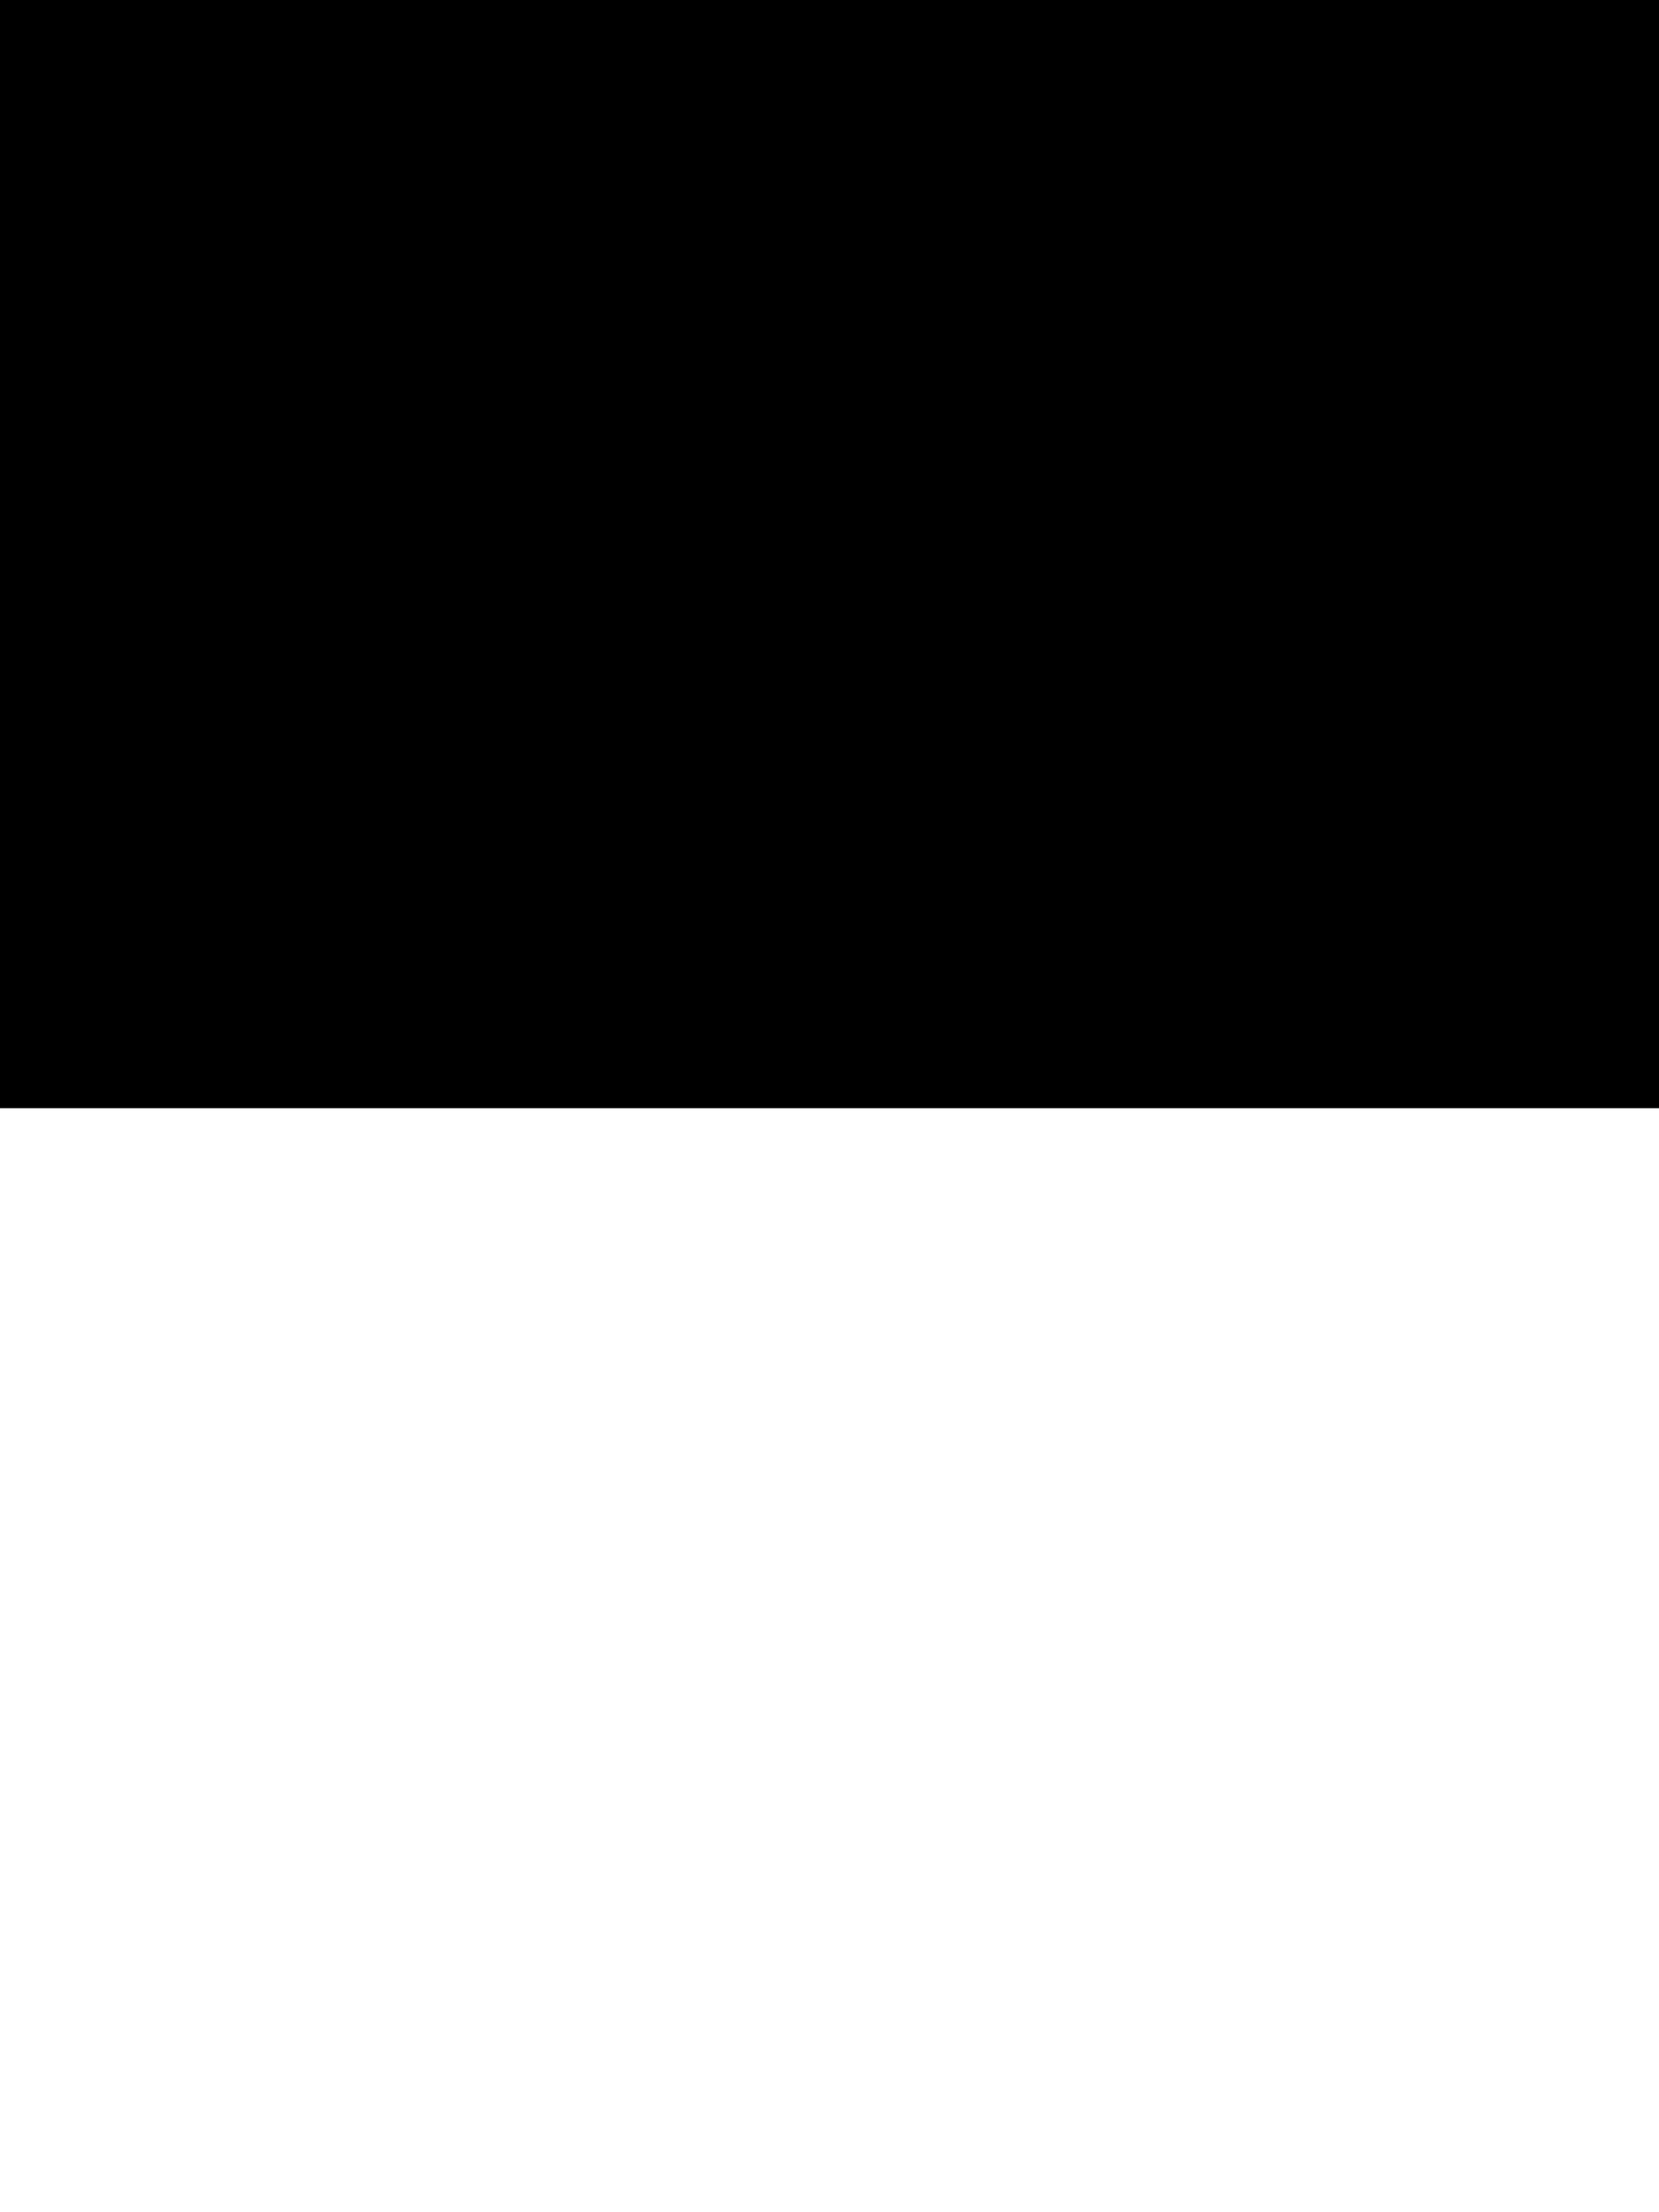
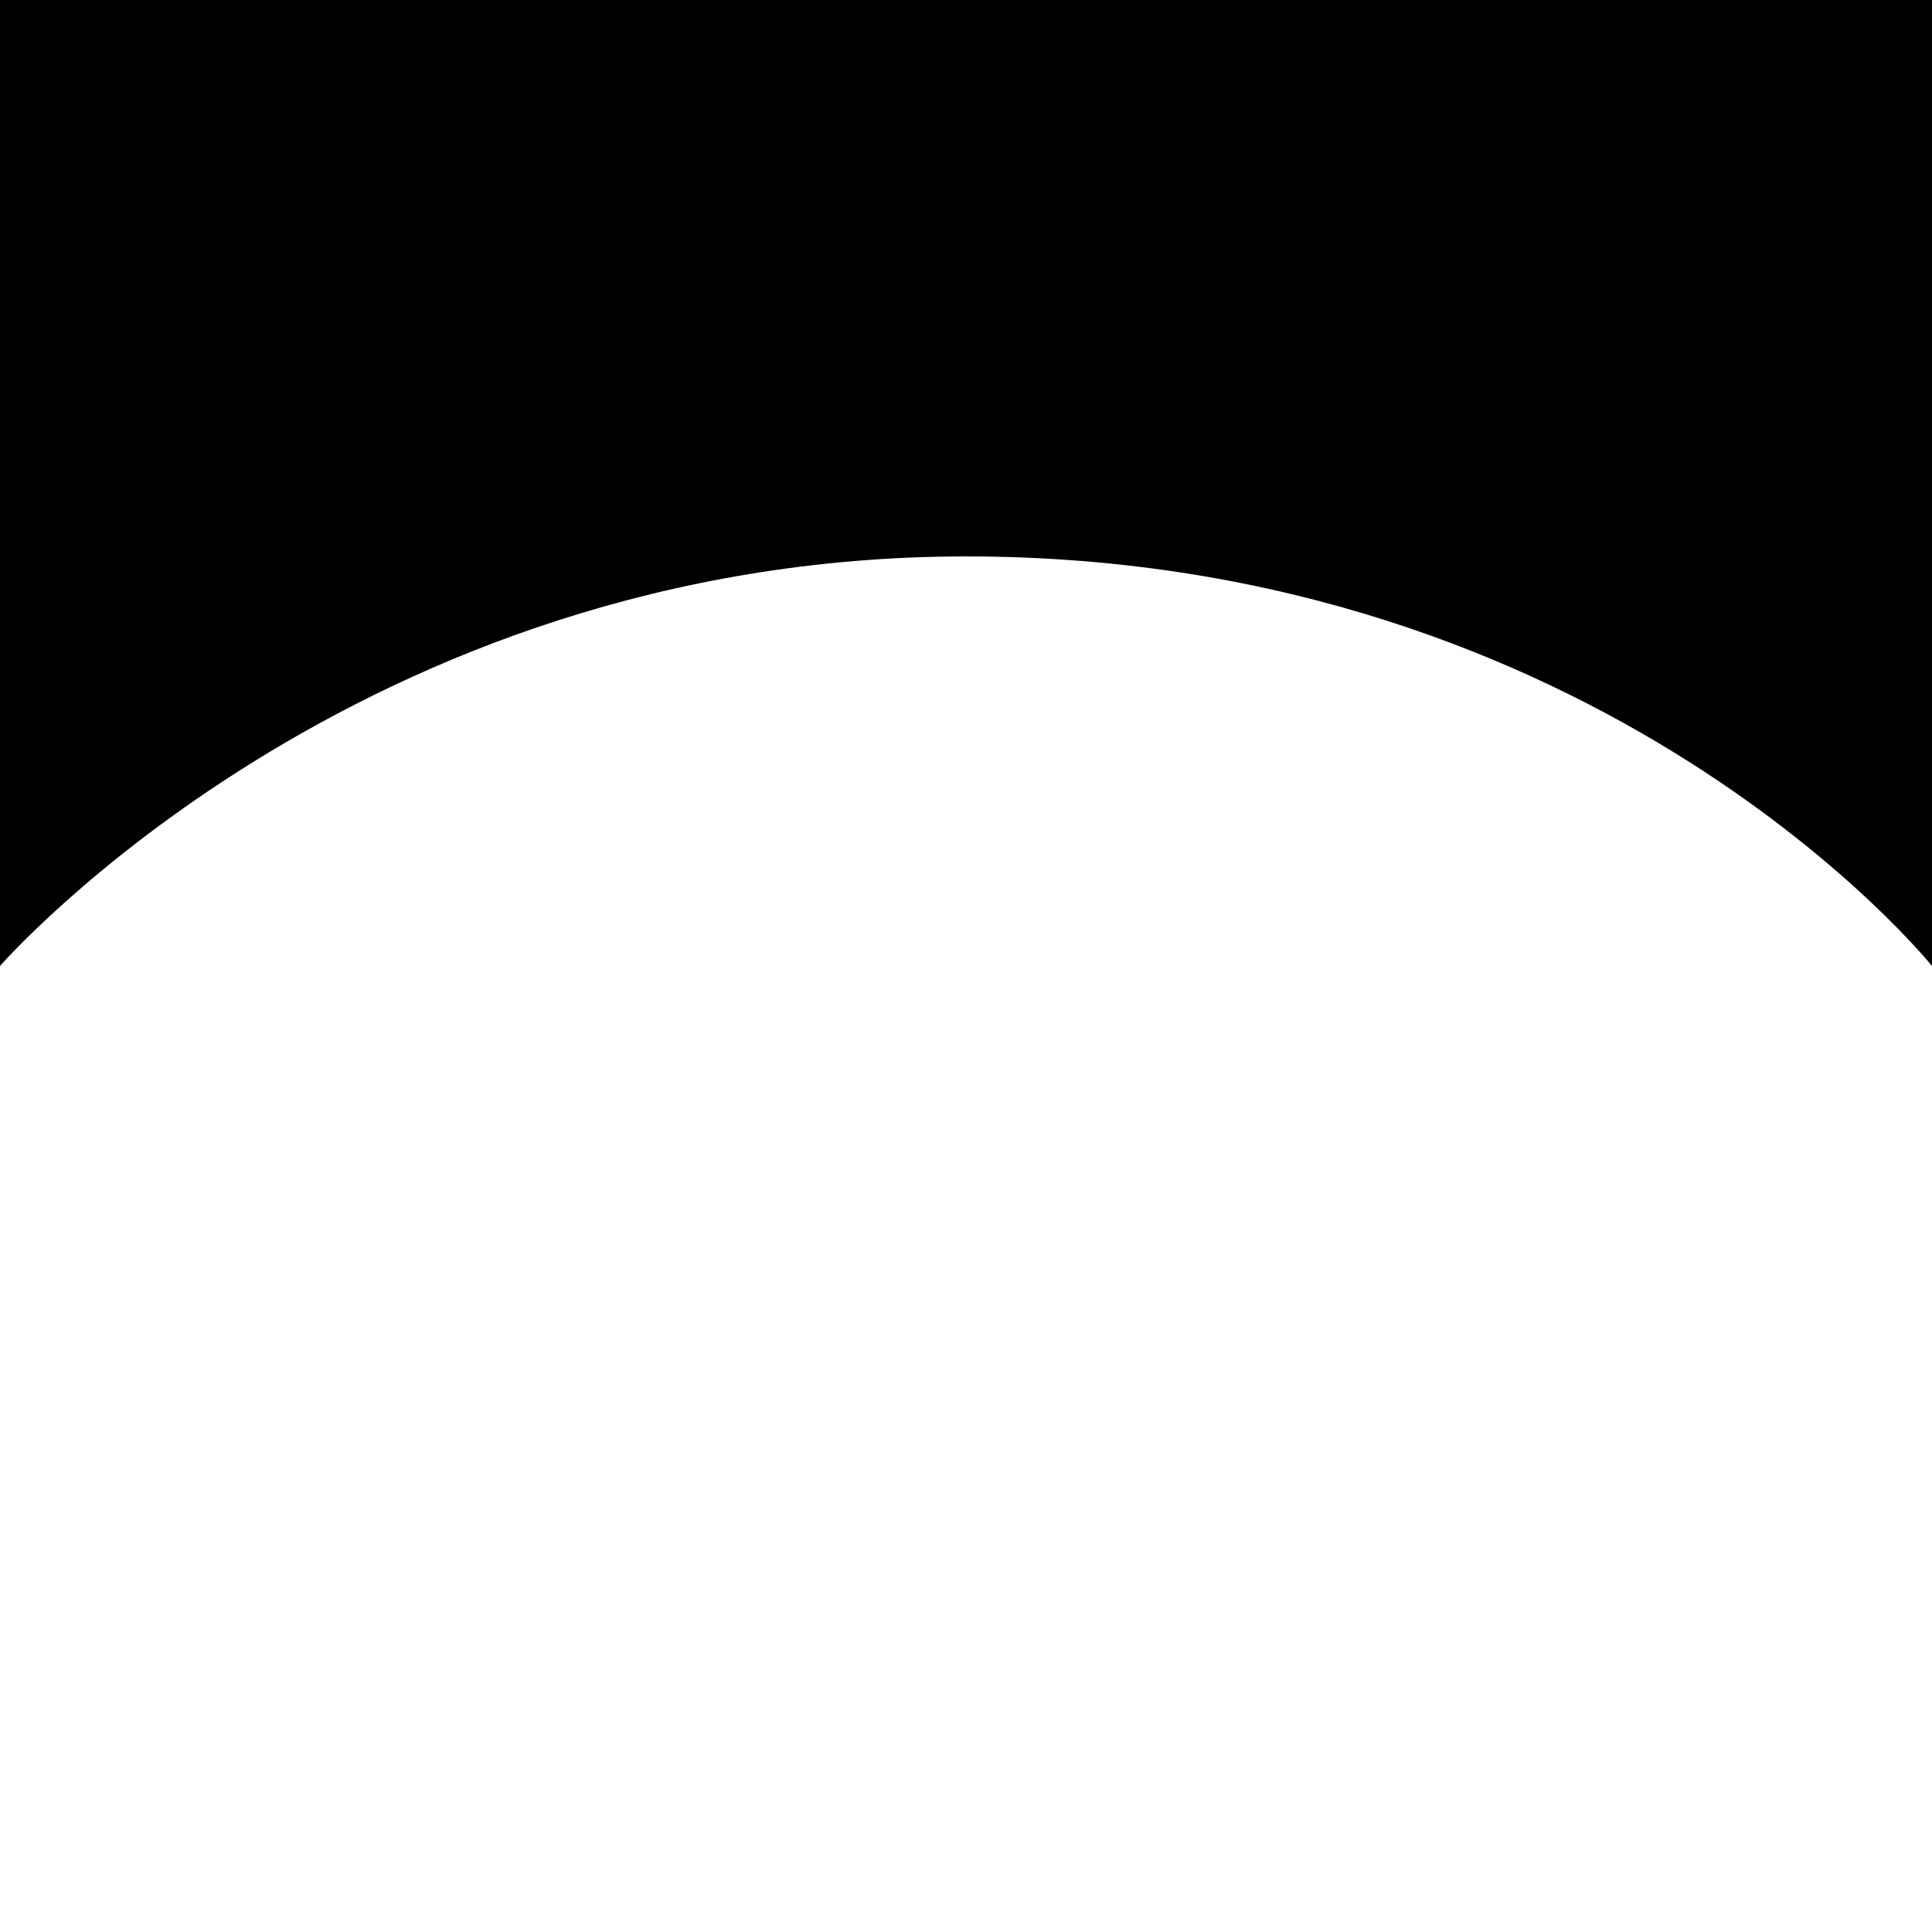
- <svg xmlns="http://www.w3.org/2000/svg" version="1.0" id="Livello_1" x="0px" y="0px" viewBox="0 0 768 1024" style="enable-background:new 0 0 768 1024;" xml:space="preserve">
-   <path d="M0,513c0,0,121,0,384,0s384,0,384,0V0H0V513z" />
+ <svg xmlns="http://www.w3.org/2000/svg" version="1.1" id="Livello_1" x="0px" y="0px" viewBox="0 0 2000 2000" style="enable-background:new 0 0 2000 2000;" xml:space="preserve">
+   <path d="M2000,1000c0,0-340-424-1000-424C369,576,0,1000,0,1000V0h2000V1000z" />
</svg>
